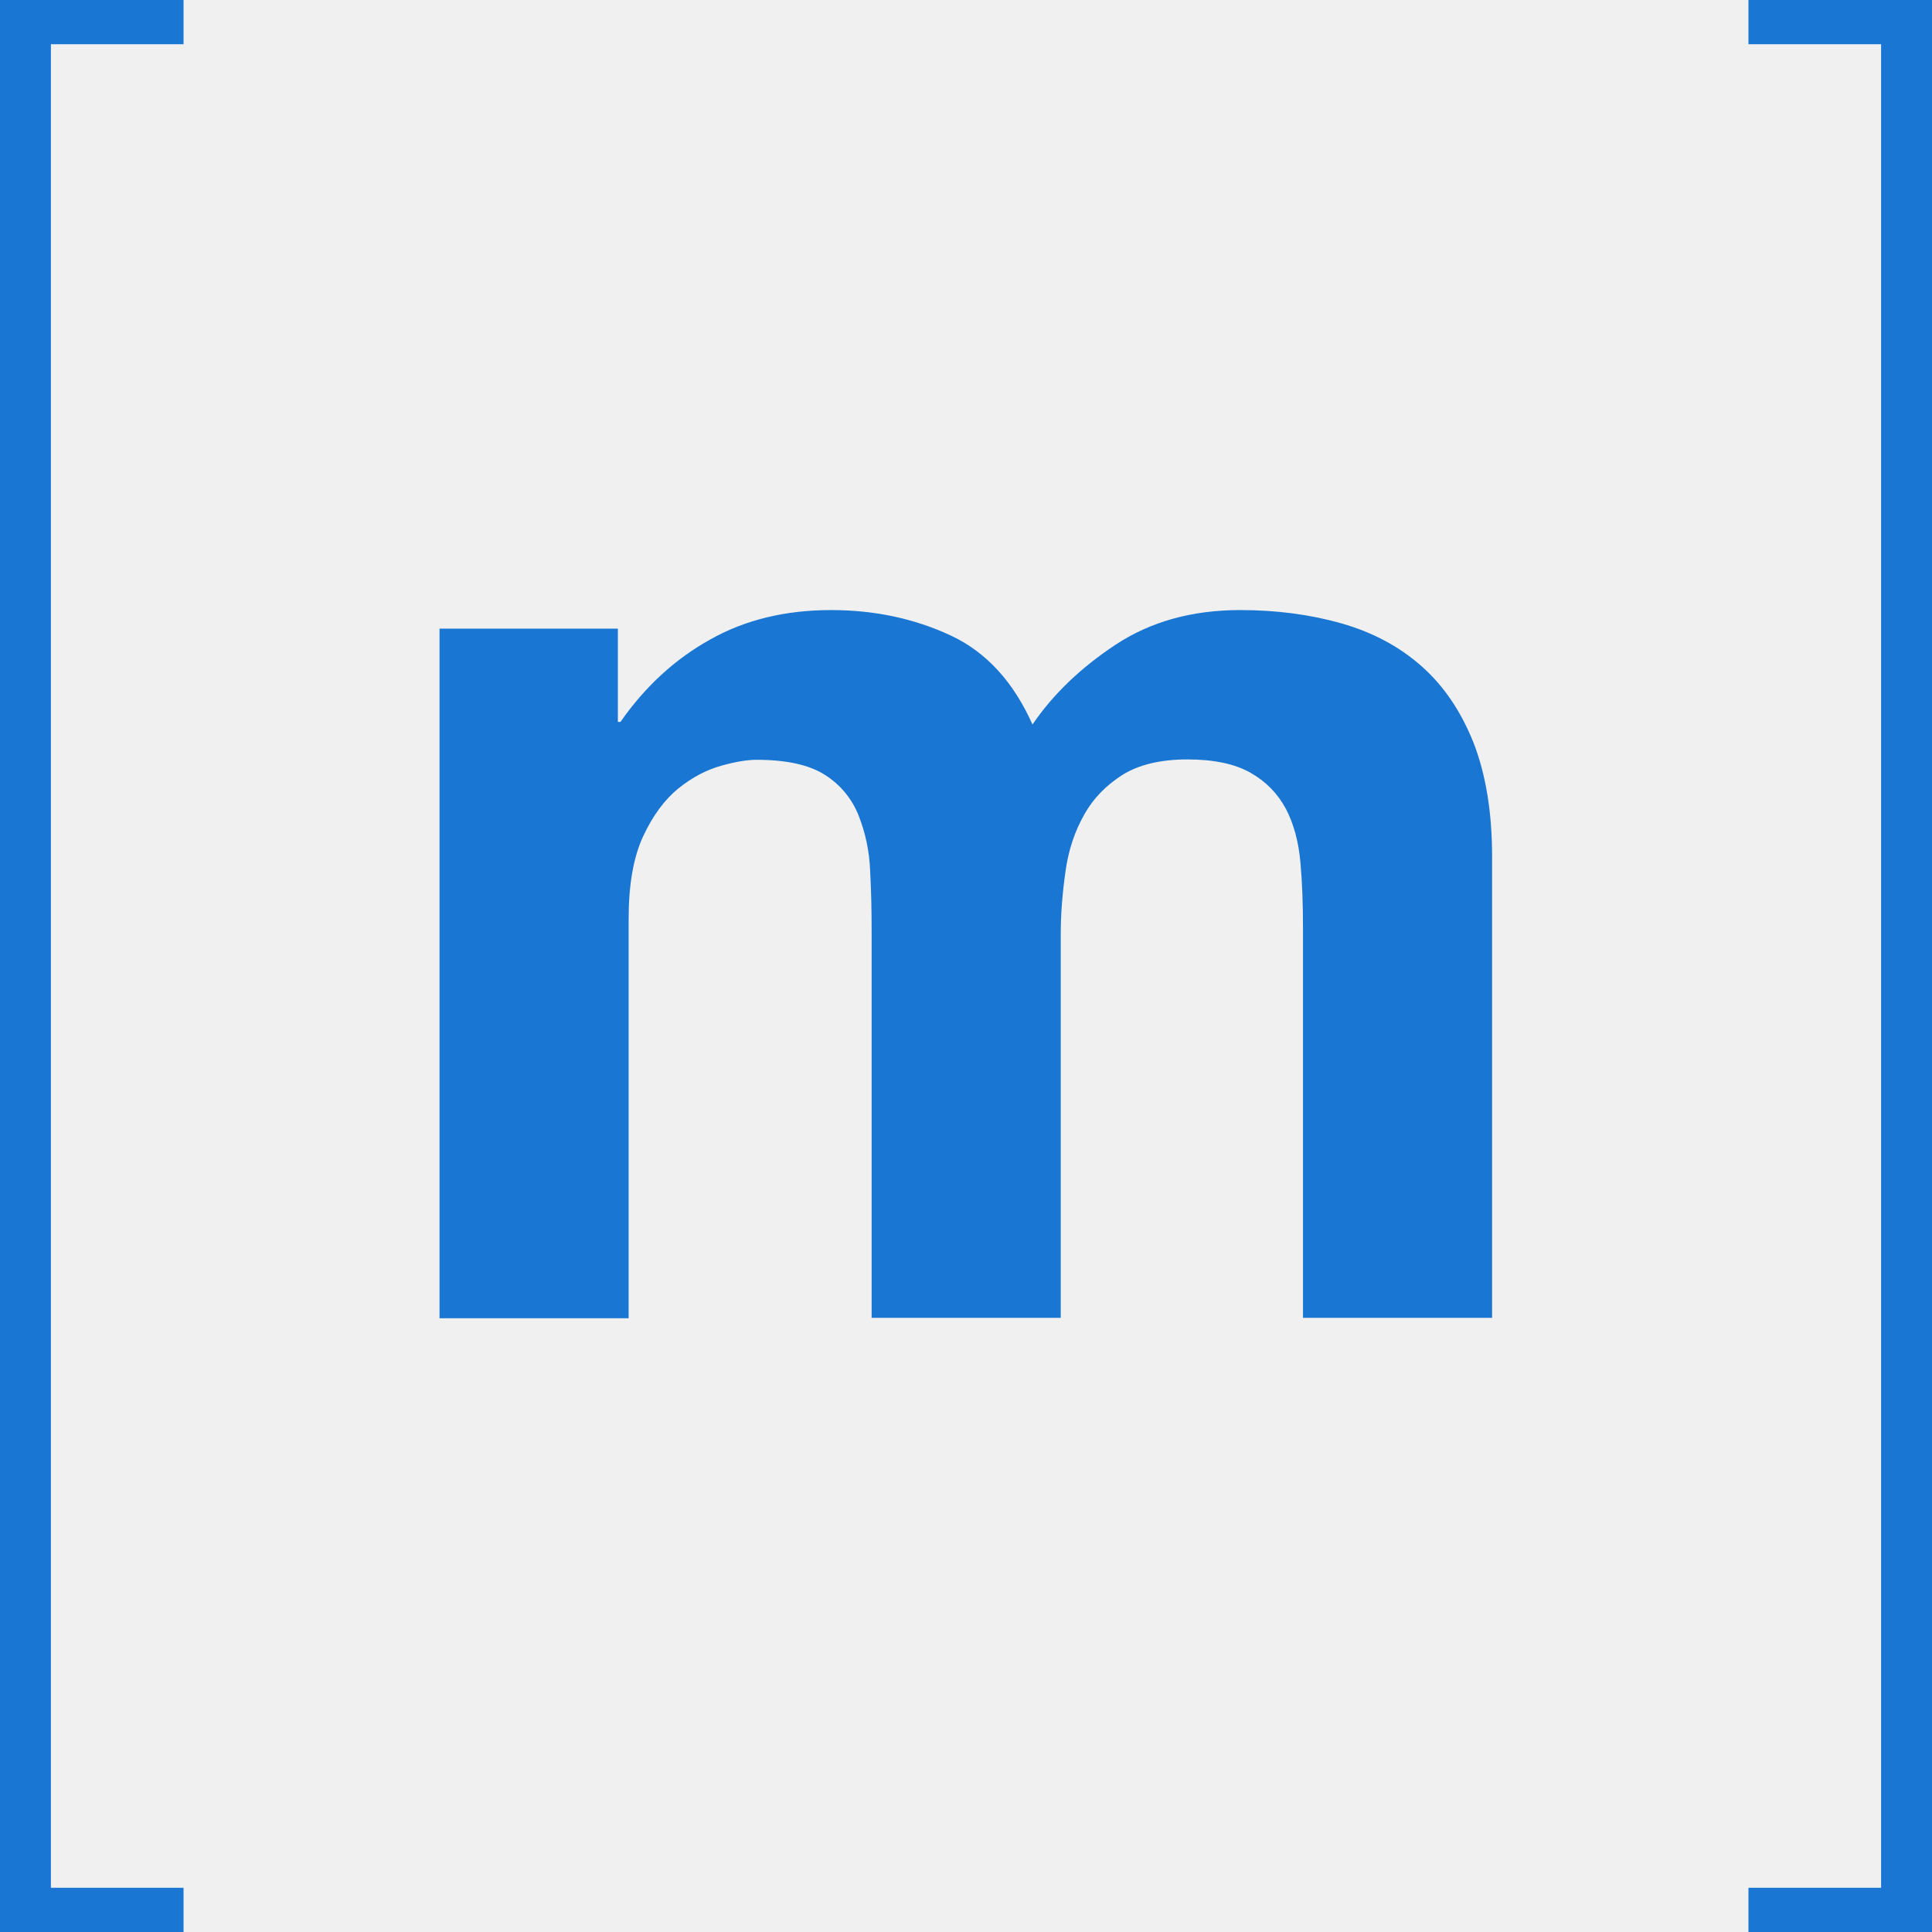
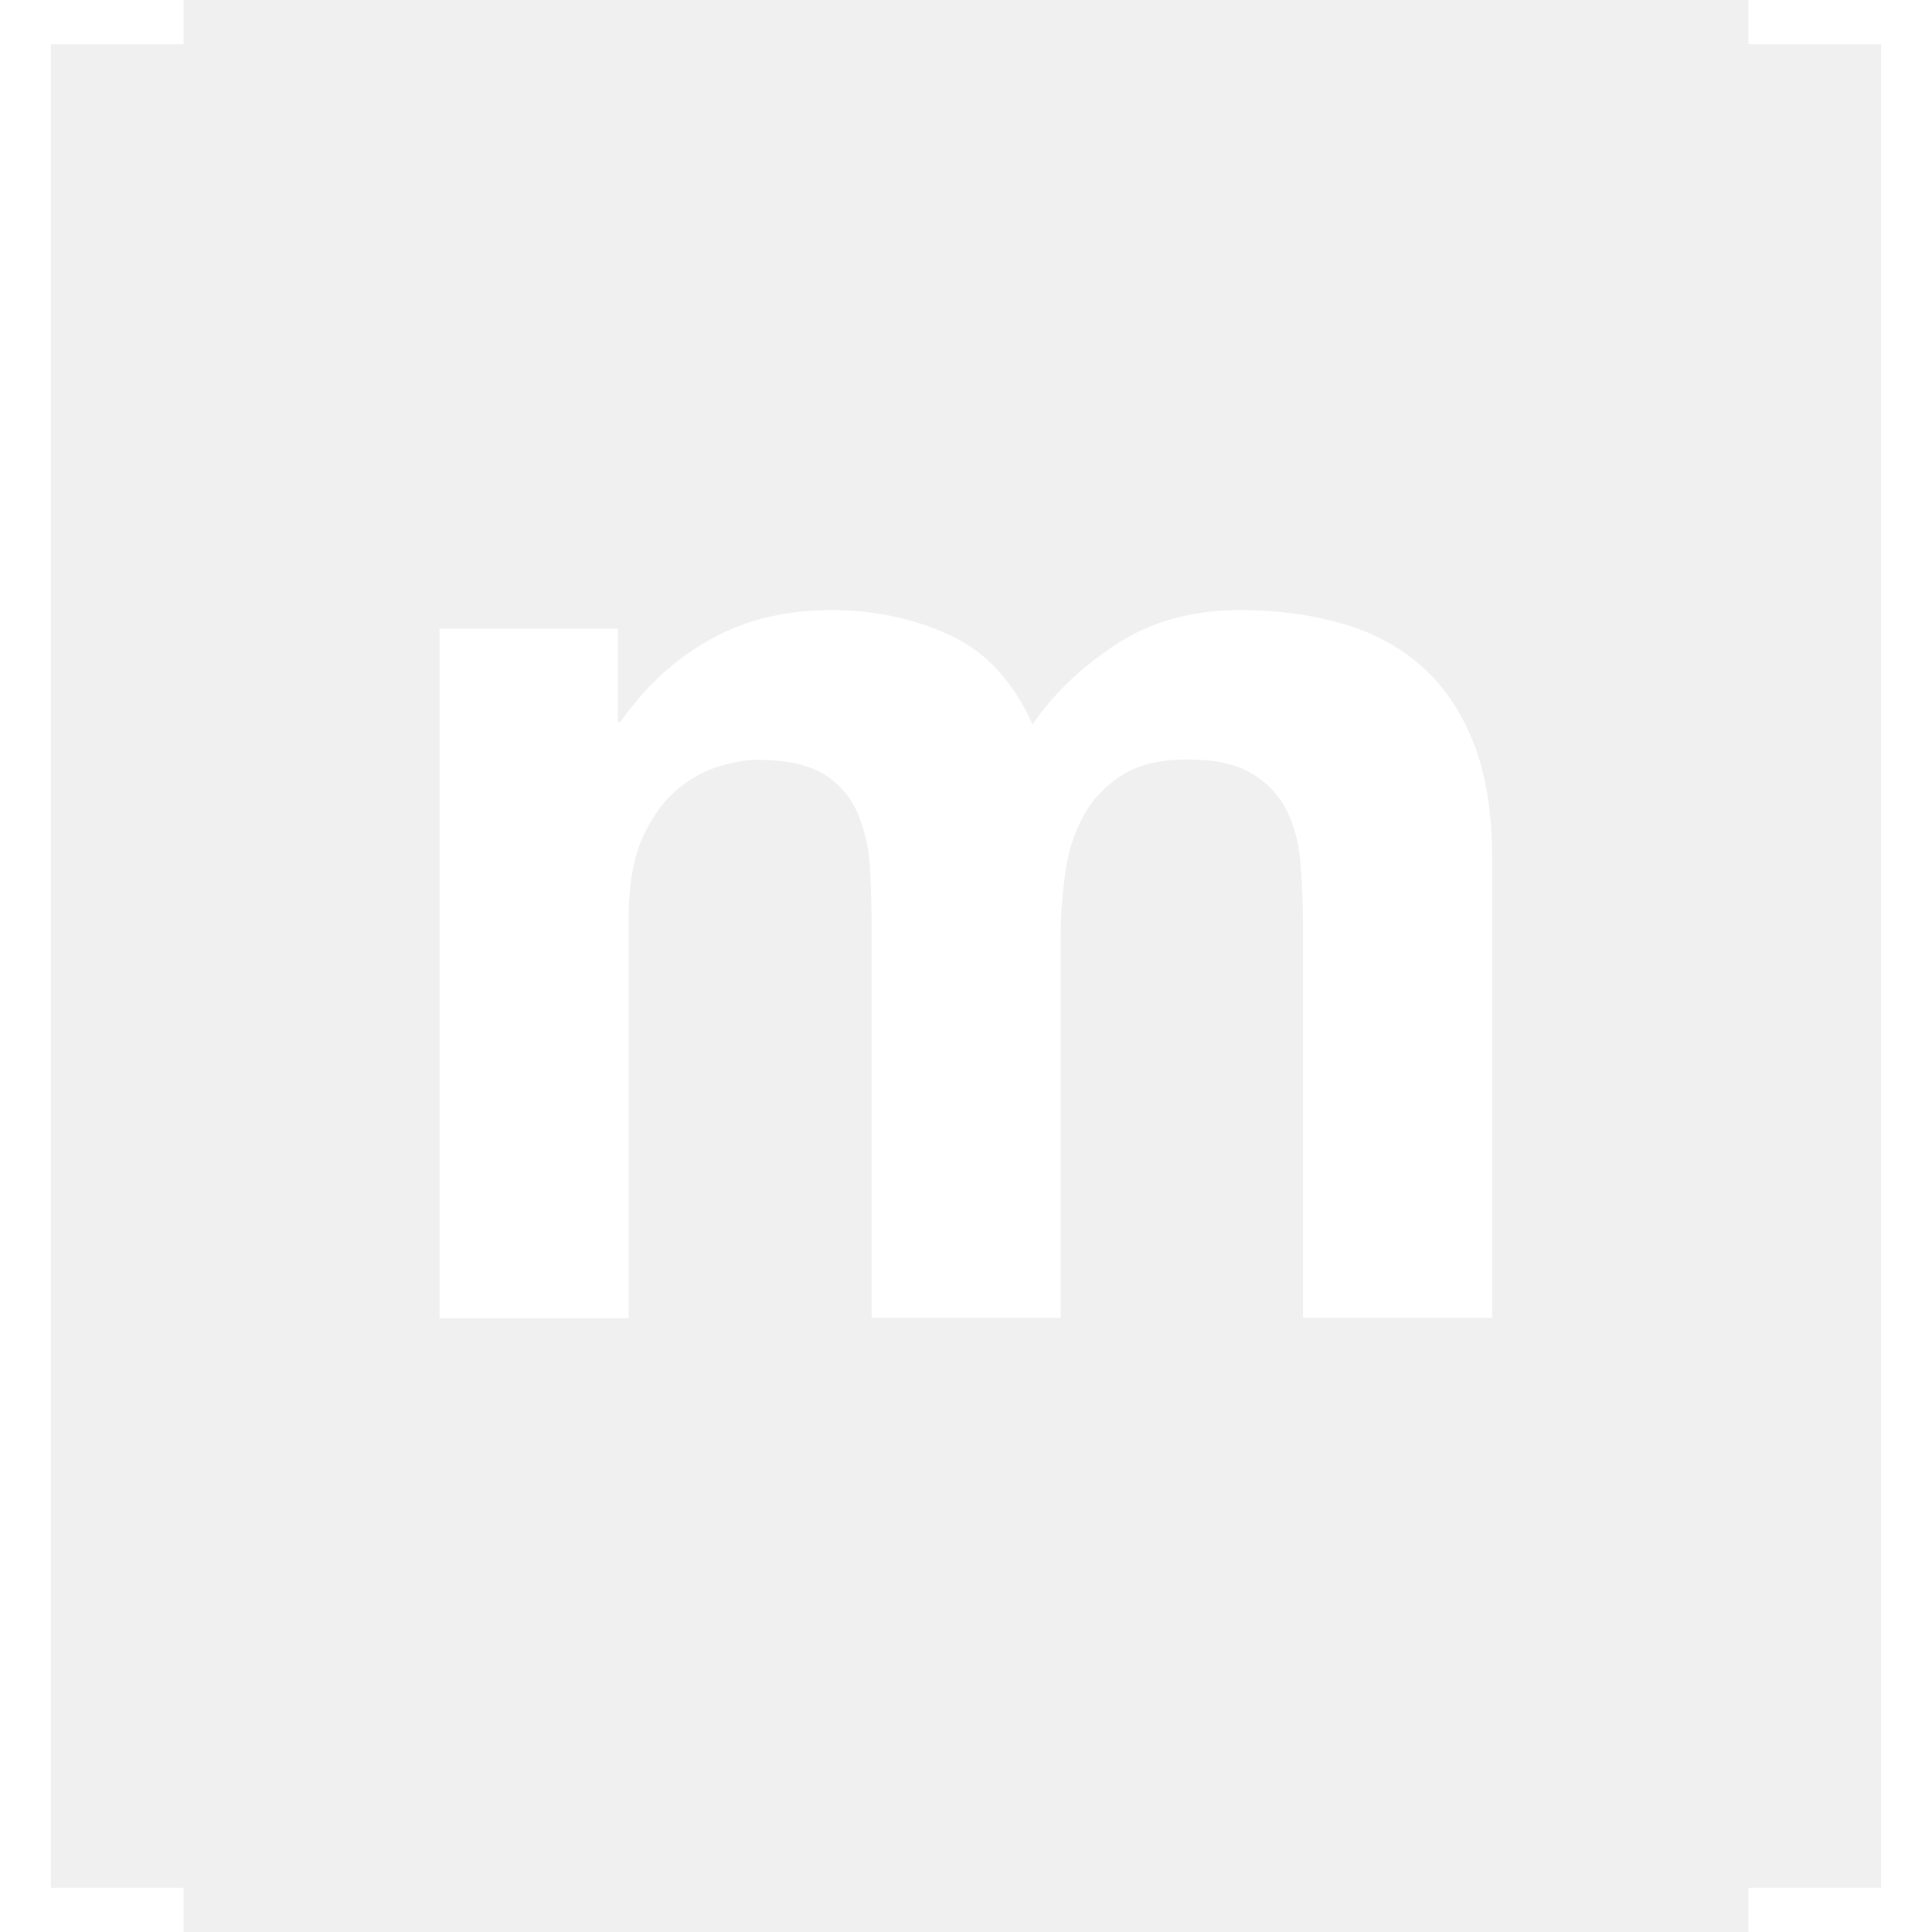
<svg xmlns="http://www.w3.org/2000/svg" version="1.1" id="Layer_1" x="0px" y="0px" viewBox="0 0 520 520" style="enable-background:new 0 0 520 520;" xml:space="preserve">
-   <path d="M13.7,11.9v496.2h35.7V520H0V0h49.4v11.9H13.7z" fill="#1976D2" />
-   <path d="M166.3,169.2v25.1h0.7c6.7-9.6,14.8-17,24.2-22.2c9.4-5.3,20.3-7.9,32.5-7.9c11.7,0,22.4,2.3,32.1,6.8  c9.7,4.5,17,12.6,22.1,24c5.5-8.1,13-15.3,22.4-21.5c9.4-6.2,20.6-9.3,33.5-9.3c9.8,0,18.9,1.2,27.3,3.6c8.4,2.4,15.5,6.2,21.5,11.5  c6,5.3,10.6,12.1,14,20.6c3.3,8.5,5,18.7,5,30.7v124.1h-50.9V249.6c0-6.2-0.2-12.1-0.7-17.6c-0.5-5.5-1.8-10.3-3.9-14.3  c-2.2-4.1-5.3-7.3-9.5-9.7c-4.2-2.4-9.9-3.6-17-3.6c-7.2,0-13,1.4-17.4,4.1c-4.4,2.8-7.9,6.3-10.4,10.8c-2.5,4.4-4.2,9.4-5,15.1  c-0.8,5.6-1.3,11.3-1.3,17v103.3h-50.9v-104c0-5.5-0.1-10.9-0.4-16.3c-0.2-5.4-1.3-10.3-3.1-14.9c-1.8-4.5-4.8-8.2-9-10.9  c-4.2-2.7-10.3-4.1-18.5-4.1c-2.4,0-5.6,0.5-9.5,1.6c-3.9,1.1-7.8,3.1-11.5,6.1c-3.7,3-6.9,7.3-9.5,12.9c-2.6,5.6-3.9,13-3.9,22.1  v107.6h-50.9V169.2H166.3z" fill="#1976D2" />
-   <path d="M506.3,508.1V11.9h-35.7V0H520v520h-49.4v-11.9H506.3z" fill="#1976D2" />
+   <path d="M13.7,11.9v496.2h35.7V520H0V0h49.4v11.9H13.7z" fill="#fff" />
+   <path d="M166.3,169.2v25.1h0.7c6.7-9.6,14.8-17,24.2-22.2c9.4-5.3,20.3-7.9,32.5-7.9c11.7,0,22.4,2.3,32.1,6.8  c9.7,4.5,17,12.6,22.1,24c5.5-8.1,13-15.3,22.4-21.5c9.4-6.2,20.6-9.3,33.5-9.3c9.8,0,18.9,1.2,27.3,3.6c8.4,2.4,15.5,6.2,21.5,11.5  c6,5.3,10.6,12.1,14,20.6c3.3,8.5,5,18.7,5,30.7v124.1h-50.9V249.6c0-6.2-0.2-12.1-0.7-17.6c-0.5-5.5-1.8-10.3-3.9-14.3  c-2.2-4.1-5.3-7.3-9.5-9.7c-4.2-2.4-9.9-3.6-17-3.6c-7.2,0-13,1.4-17.4,4.1c-4.4,2.8-7.9,6.3-10.4,10.8c-2.5,4.4-4.2,9.4-5,15.1  c-0.8,5.6-1.3,11.3-1.3,17v103.3h-50.9v-104c0-5.5-0.1-10.9-0.4-16.3c-0.2-5.4-1.3-10.3-3.1-14.9c-1.8-4.5-4.8-8.2-9-10.9  c-4.2-2.7-10.3-4.1-18.5-4.1c-2.4,0-5.6,0.5-9.5,1.6c-3.9,1.1-7.8,3.1-11.5,6.1c-3.7,3-6.9,7.3-9.5,12.9c-2.6,5.6-3.9,13-3.9,22.1  v107.6h-50.9V169.2H166.3z" fill="#fff" />
+   <path d="M506.3,508.1V11.9h-35.7V0H520v520h-49.4v-11.9H506.3z" fill="#fff" />
</svg>
